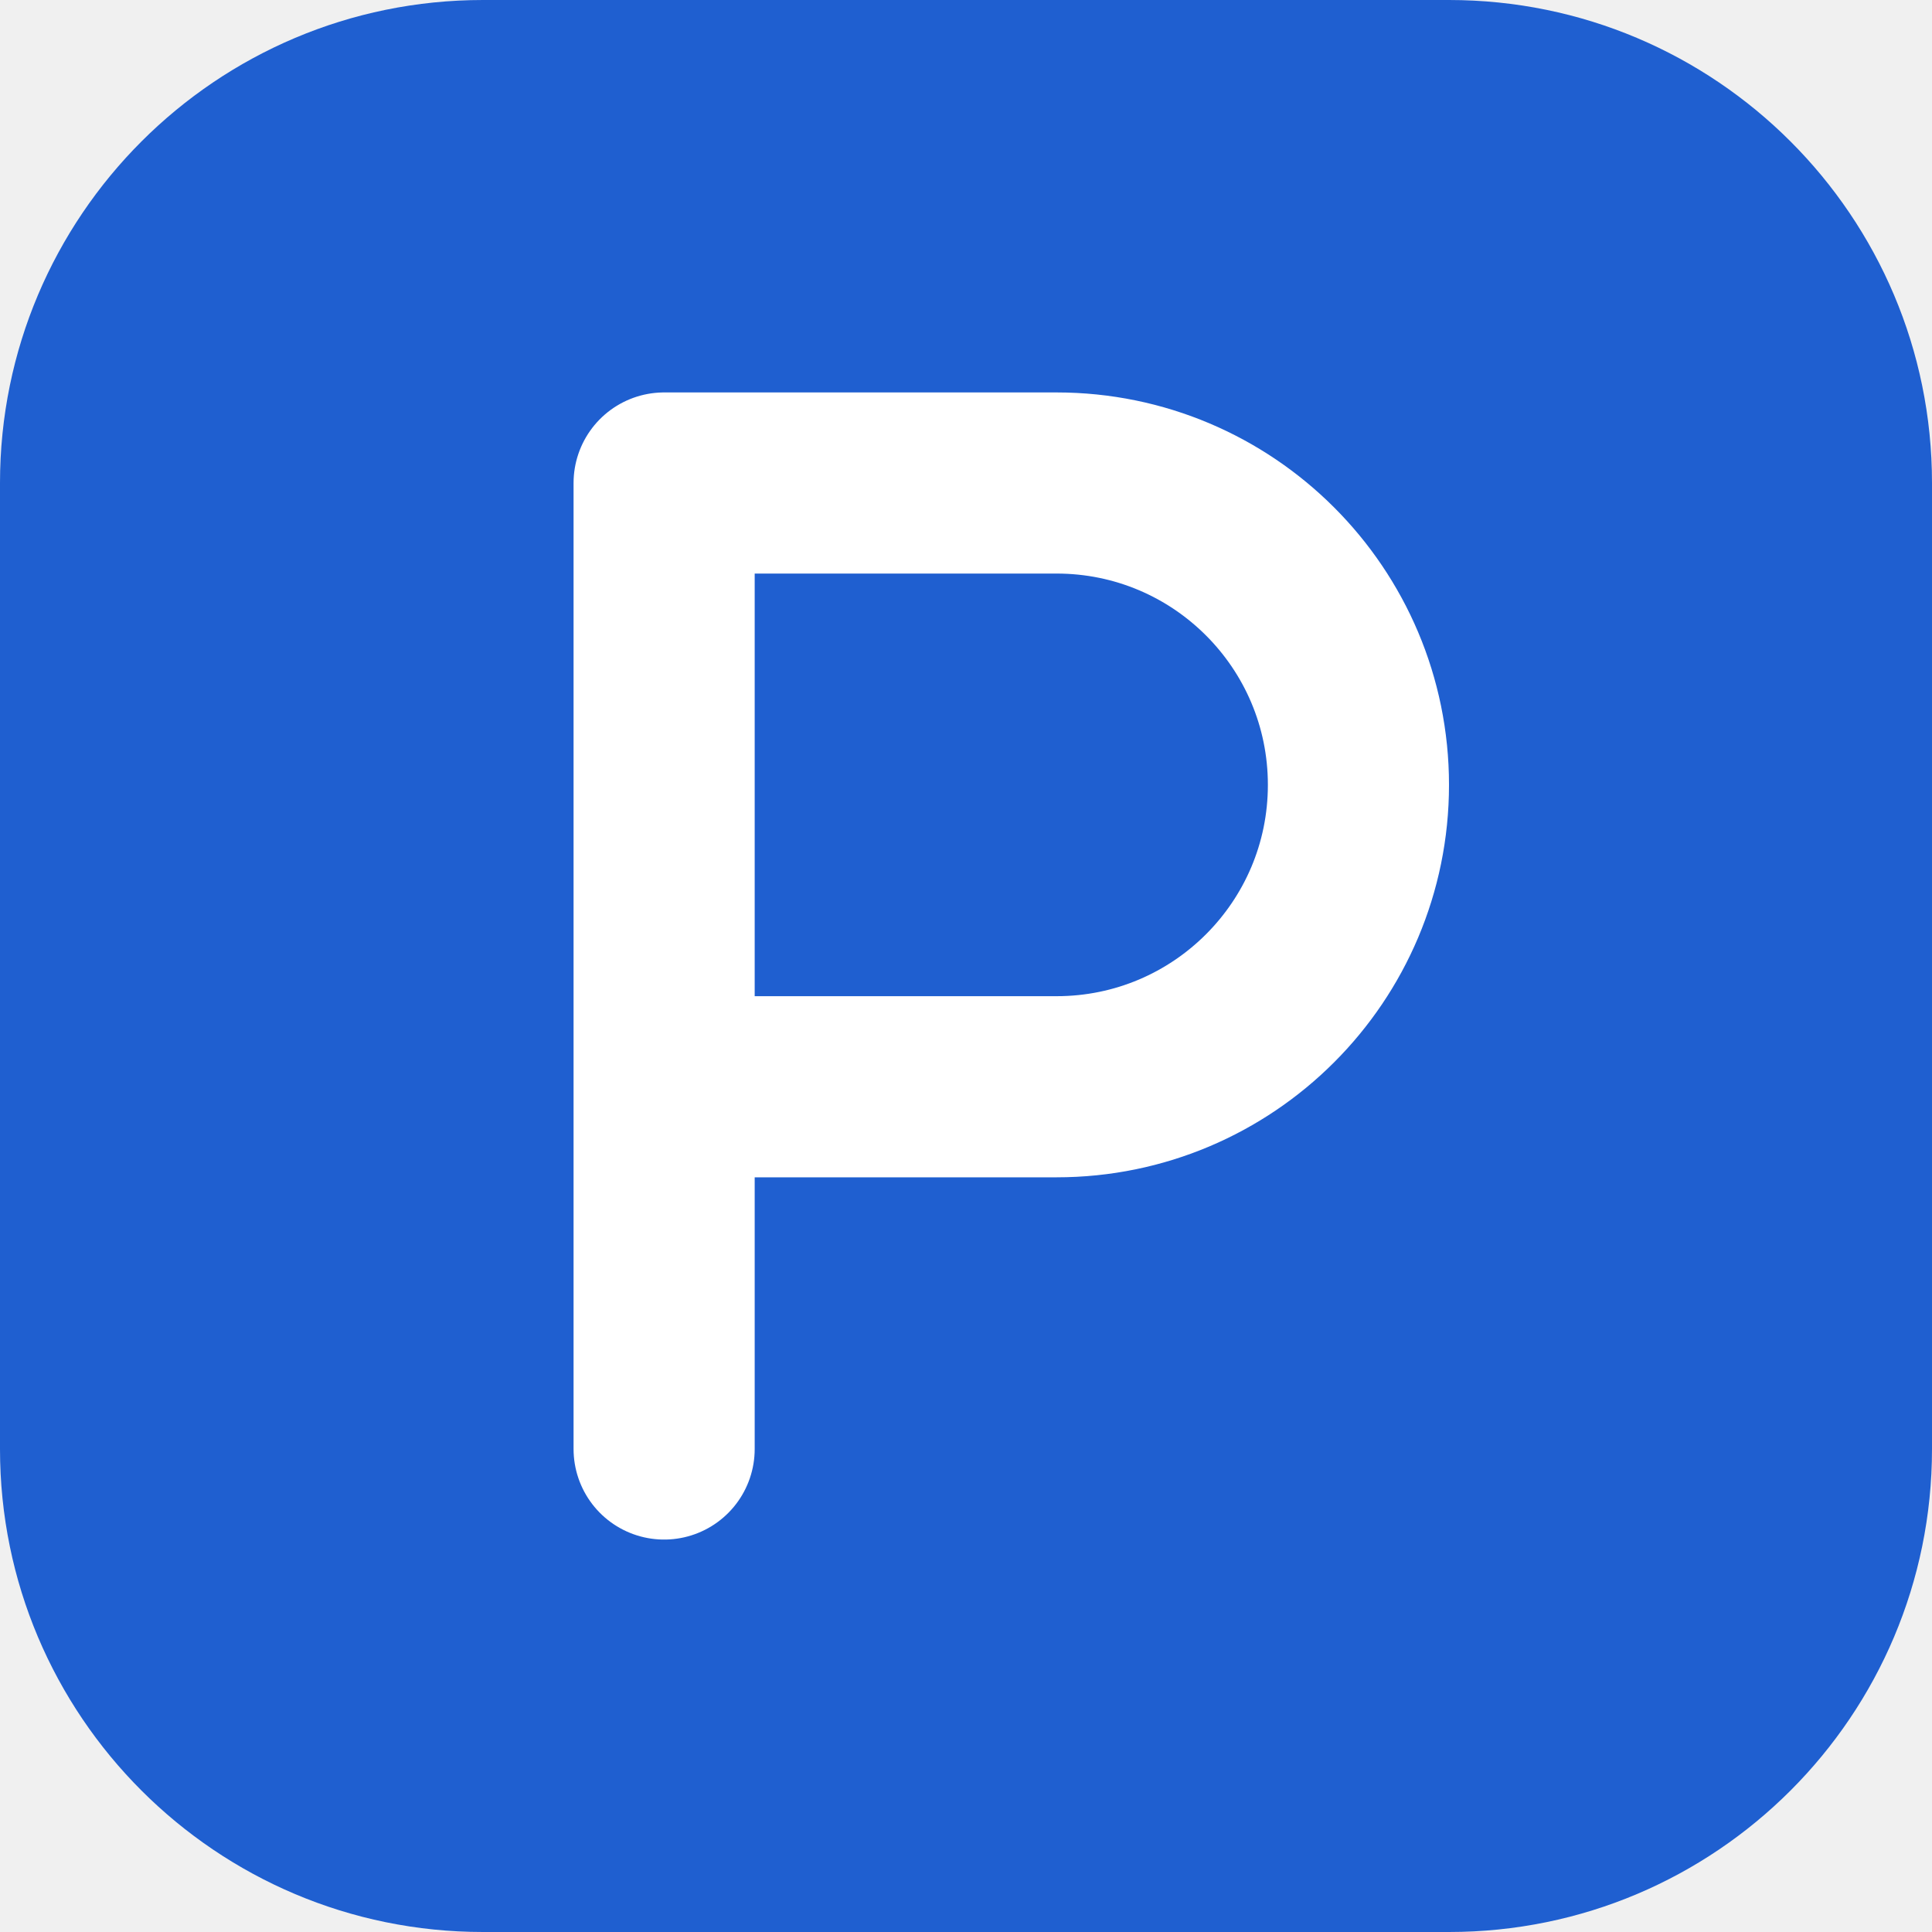
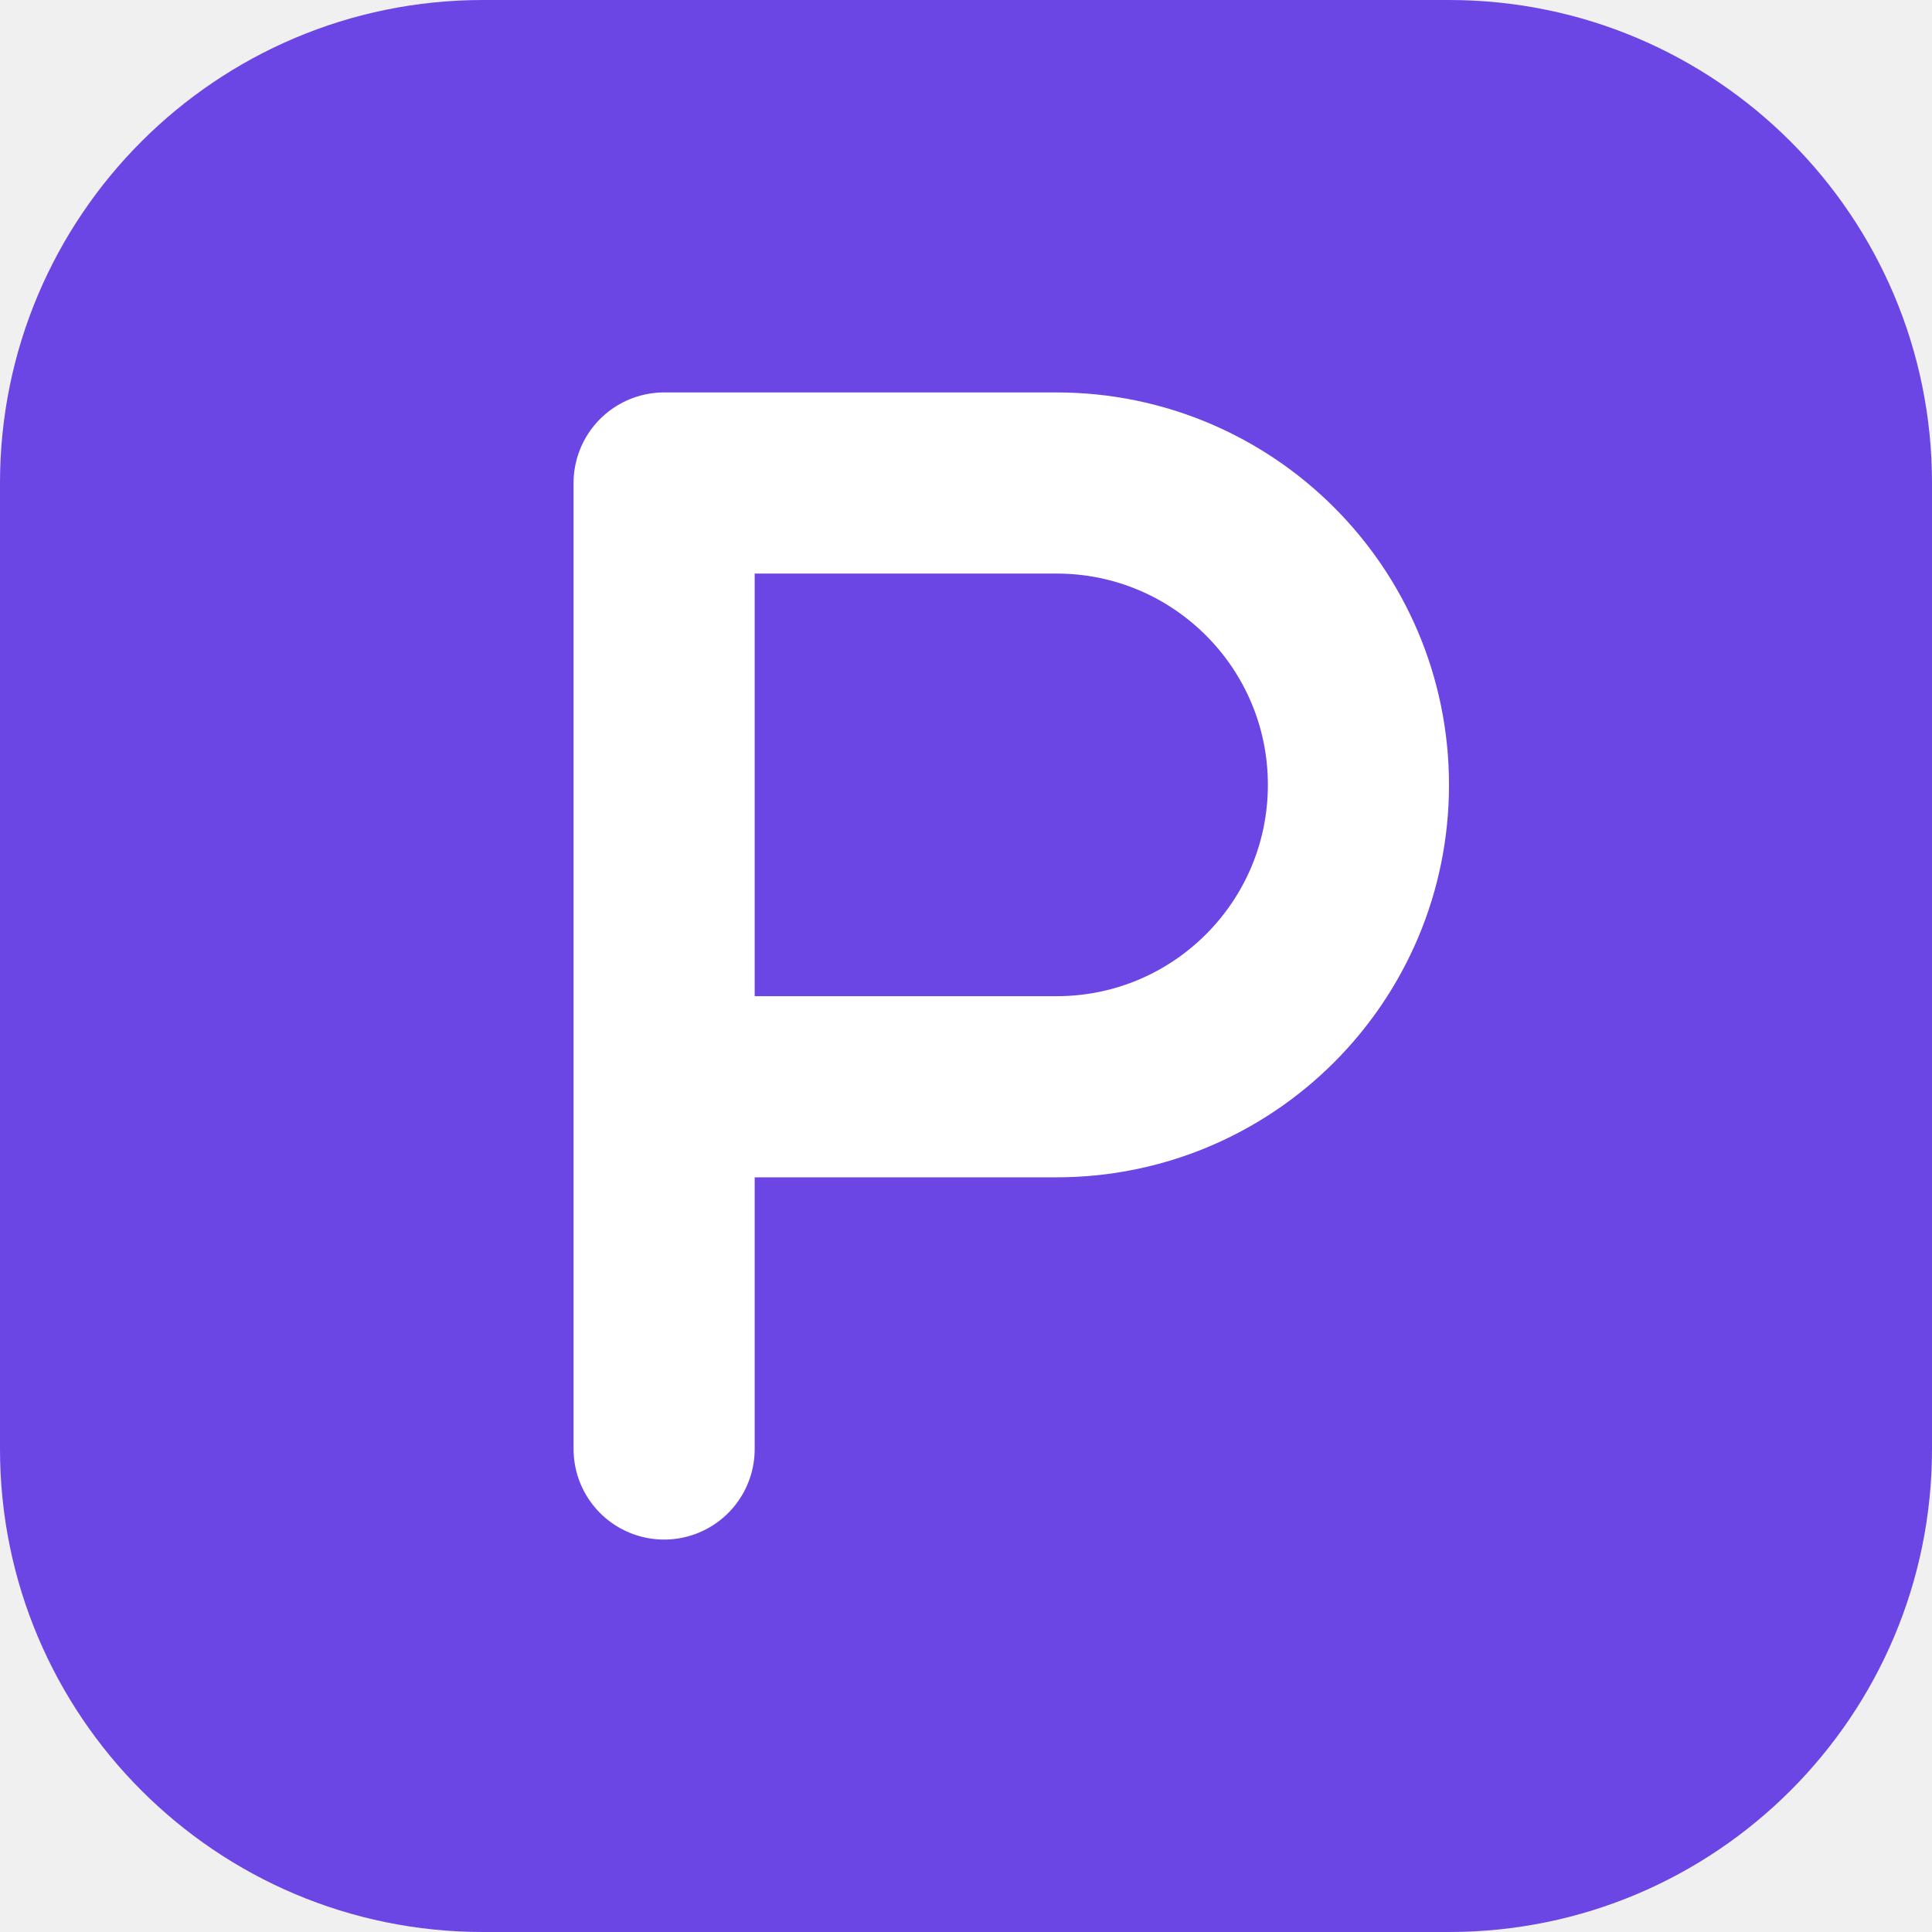
<svg xmlns="http://www.w3.org/2000/svg" viewBox="0 0 32 32">
-   <rect width="32" height="32" rx="8" fill="#1f5fd0" />
+   <rect width="32" height="32" rx="8" fill="#6b46e5" />
  <path d="M11 24V8h6.5a5 5 0 0 1 0 10H11" fill="none" stroke="#fff" stroke-width="3" stroke-linecap="round" stroke-linejoin="round" />
</svg>
